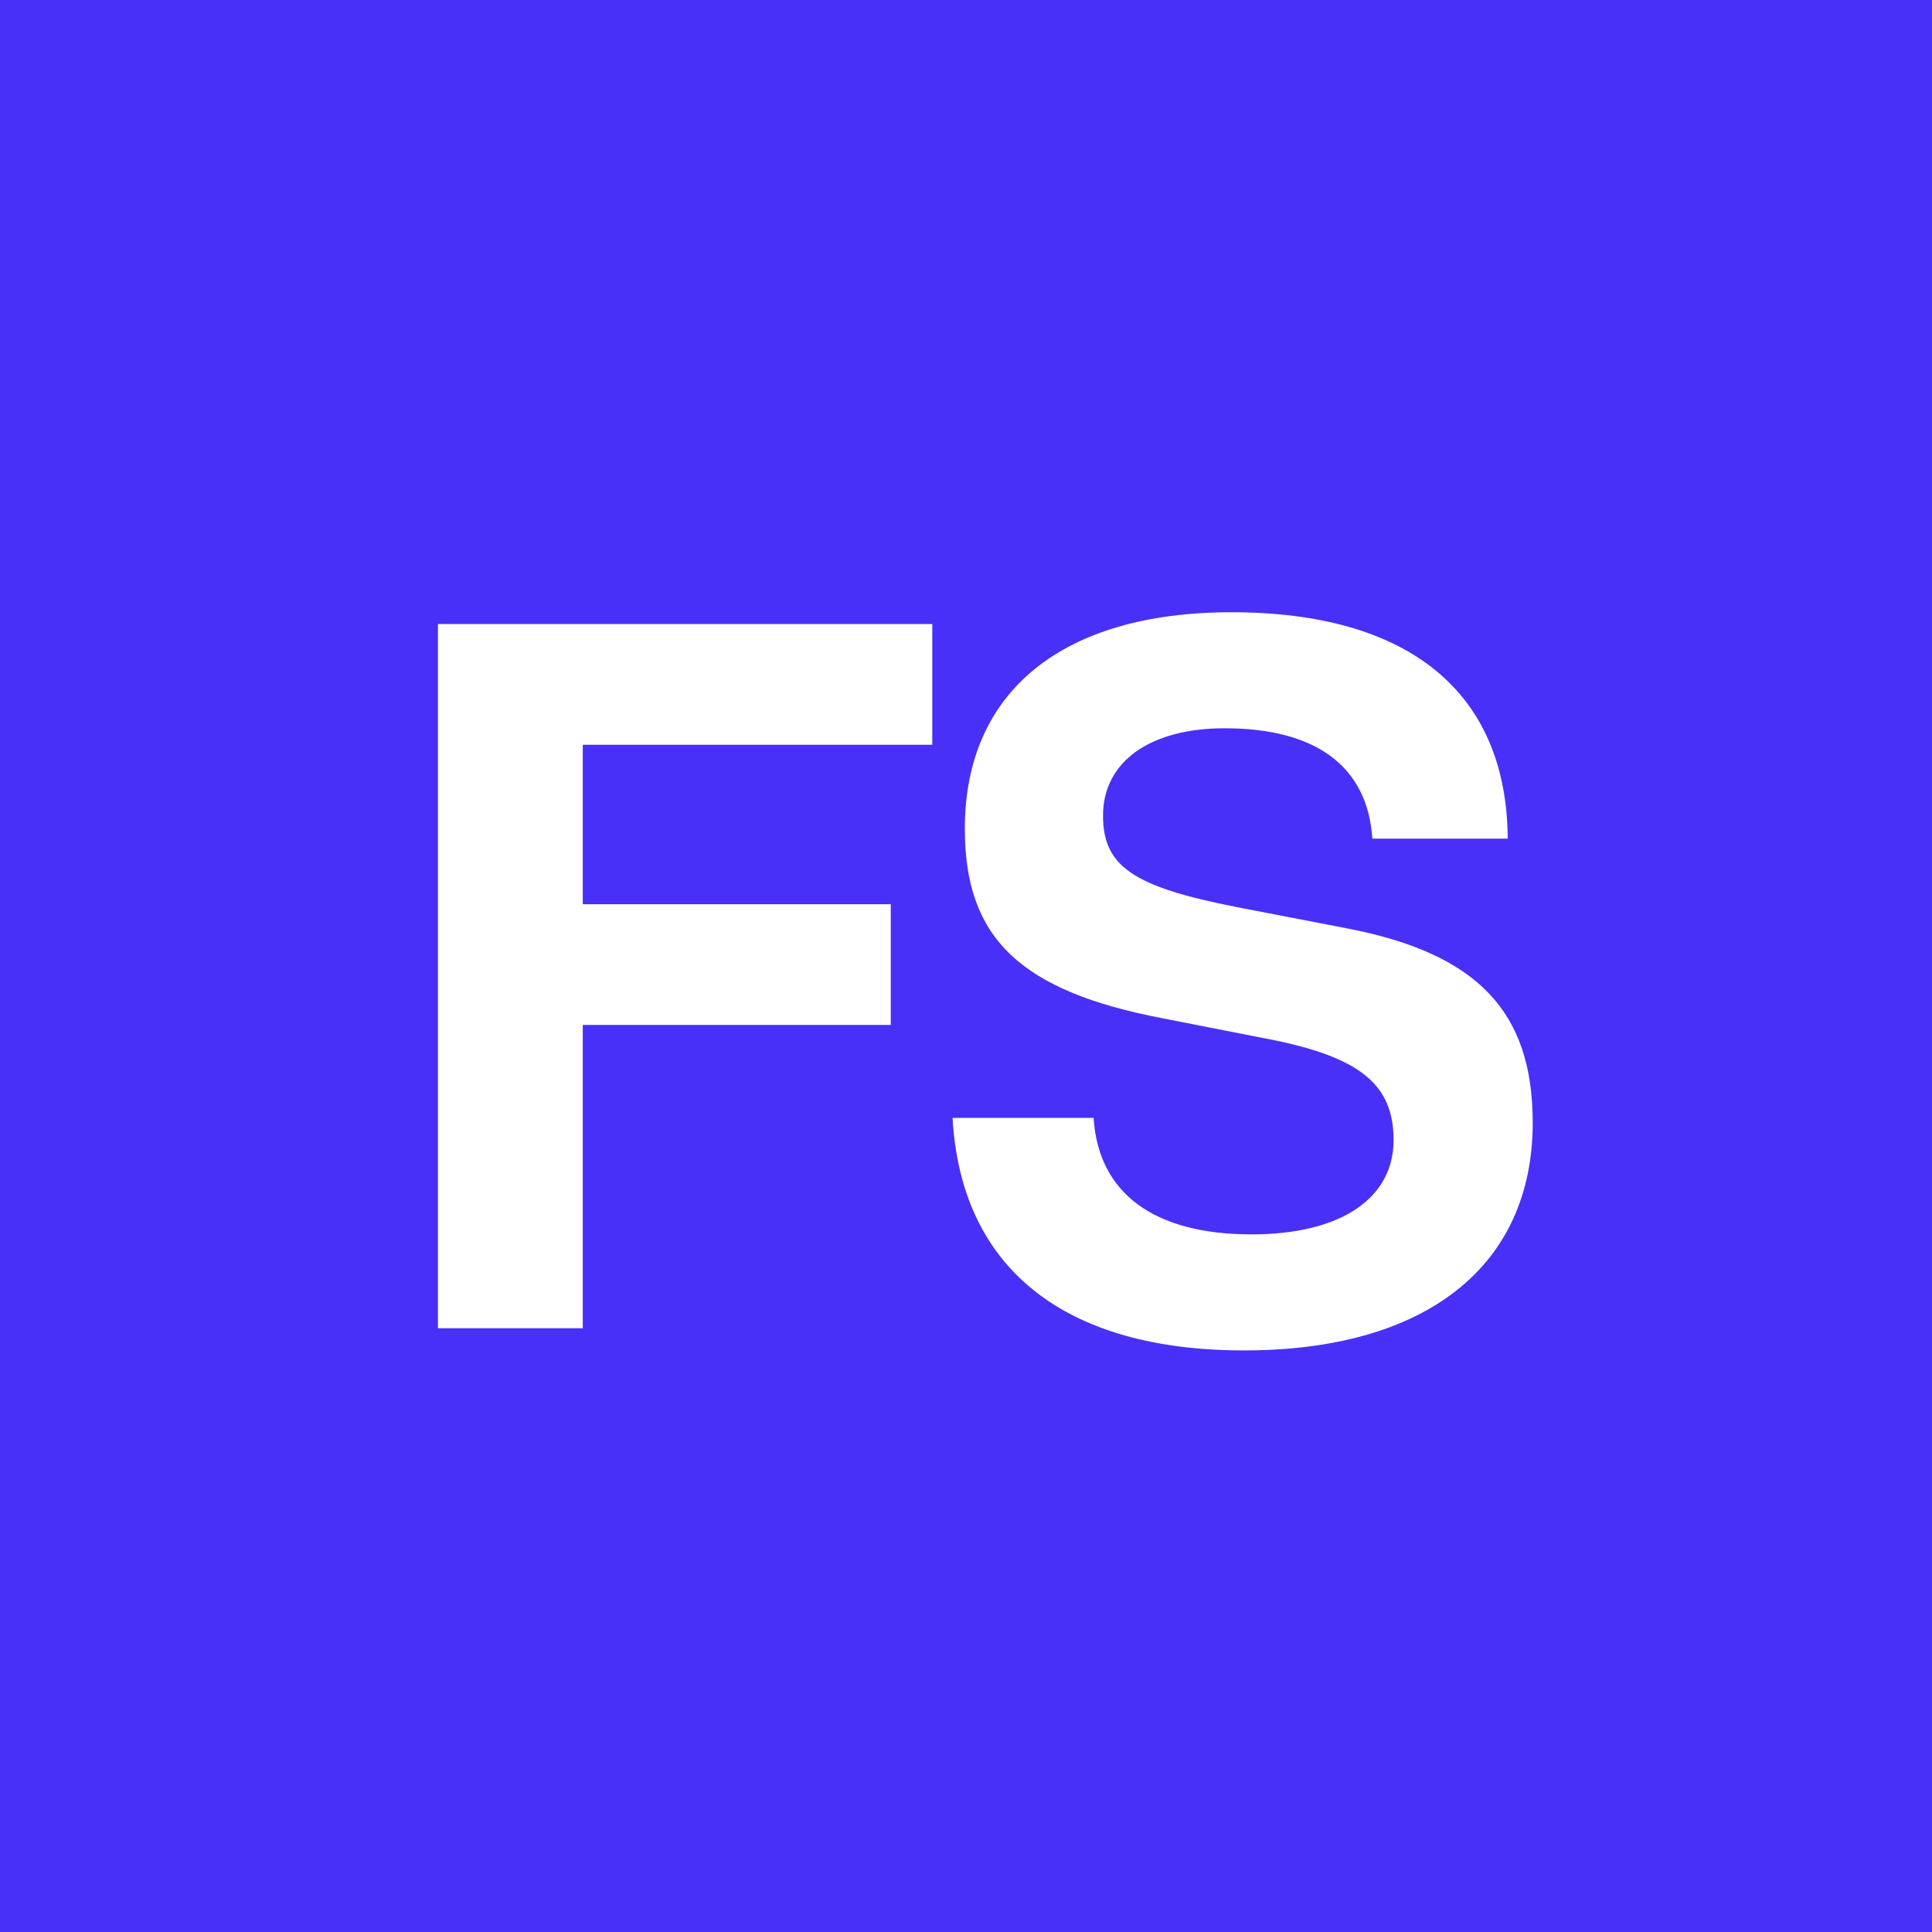
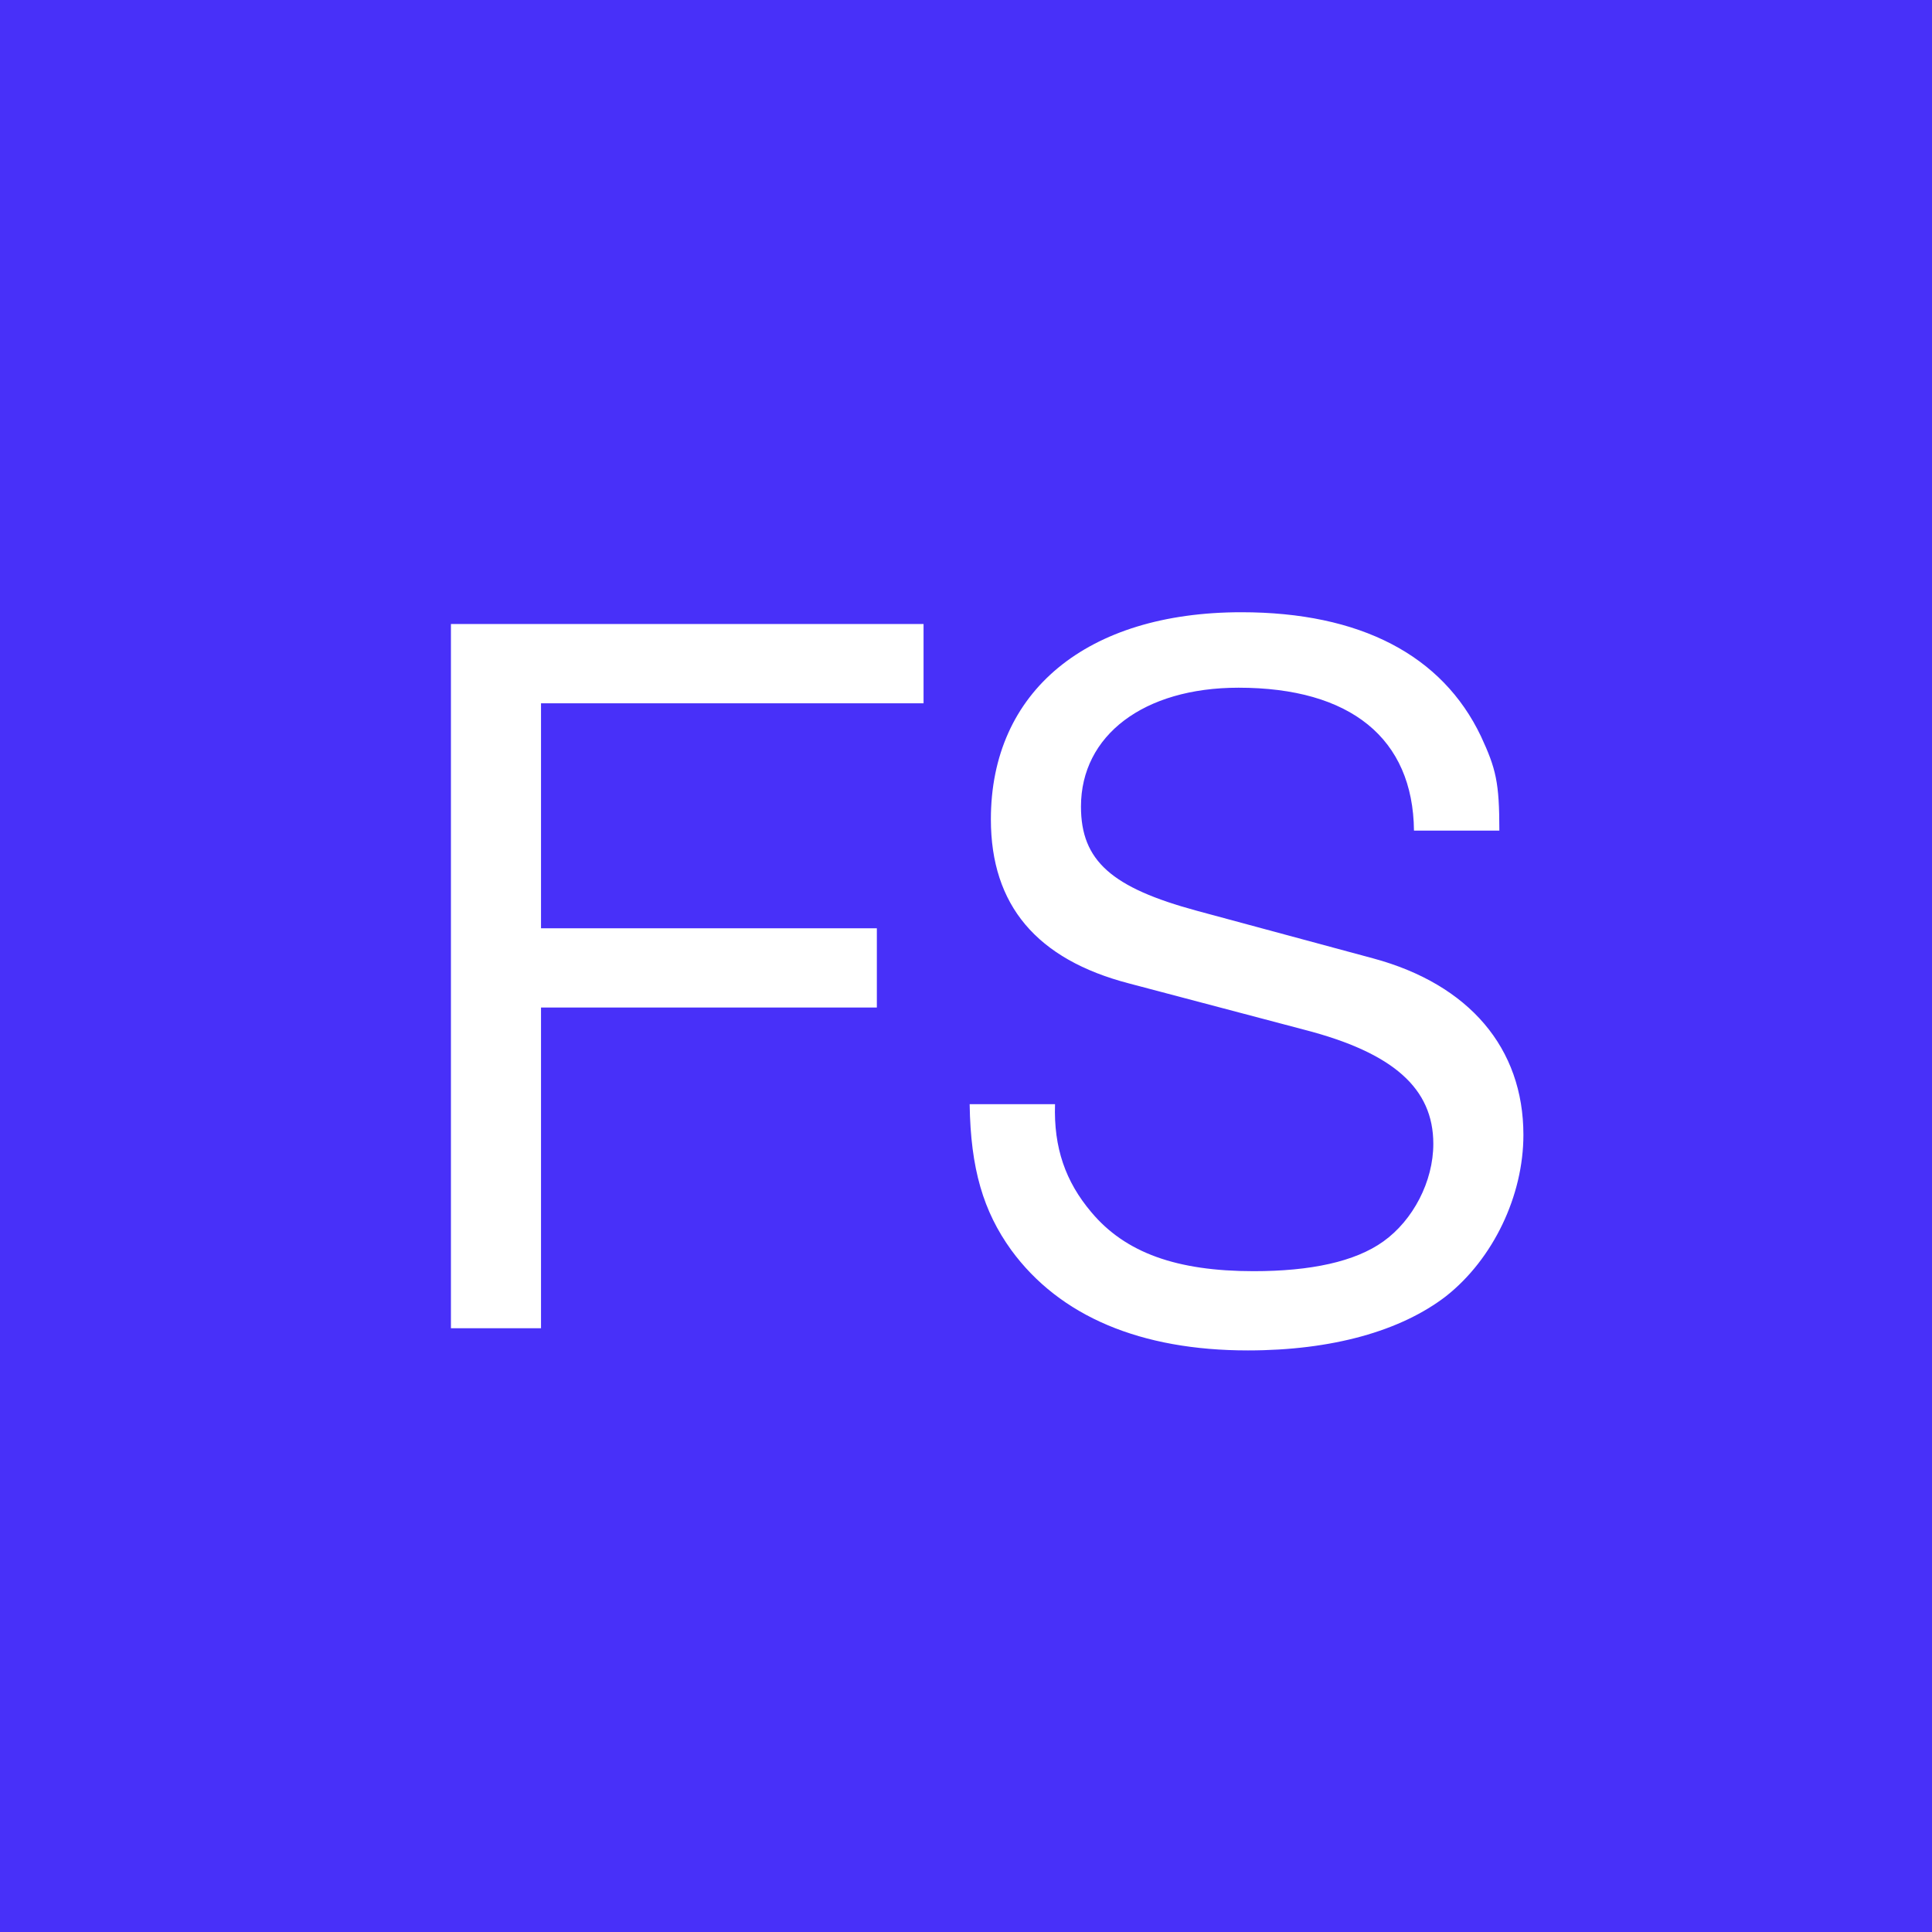
<svg xmlns="http://www.w3.org/2000/svg" viewBox="0 0 64 64">
  <rect width="64" height="64" fill="#4830f9" />
-   <text x="32" y="44" text-anchor="middle" font-family="Helvetica, Arial, sans-serif" font-weight="bold" font-size="32" letter-spacing="-1" fill="#ffffff">FS</text>
+   <text x="32" y="44" text-anchor="middle" font-family="Helvetica, Arial, sans-serif" font-size="32" letter-spacing="0" fill="#ffffff">FS</text>
</svg>
